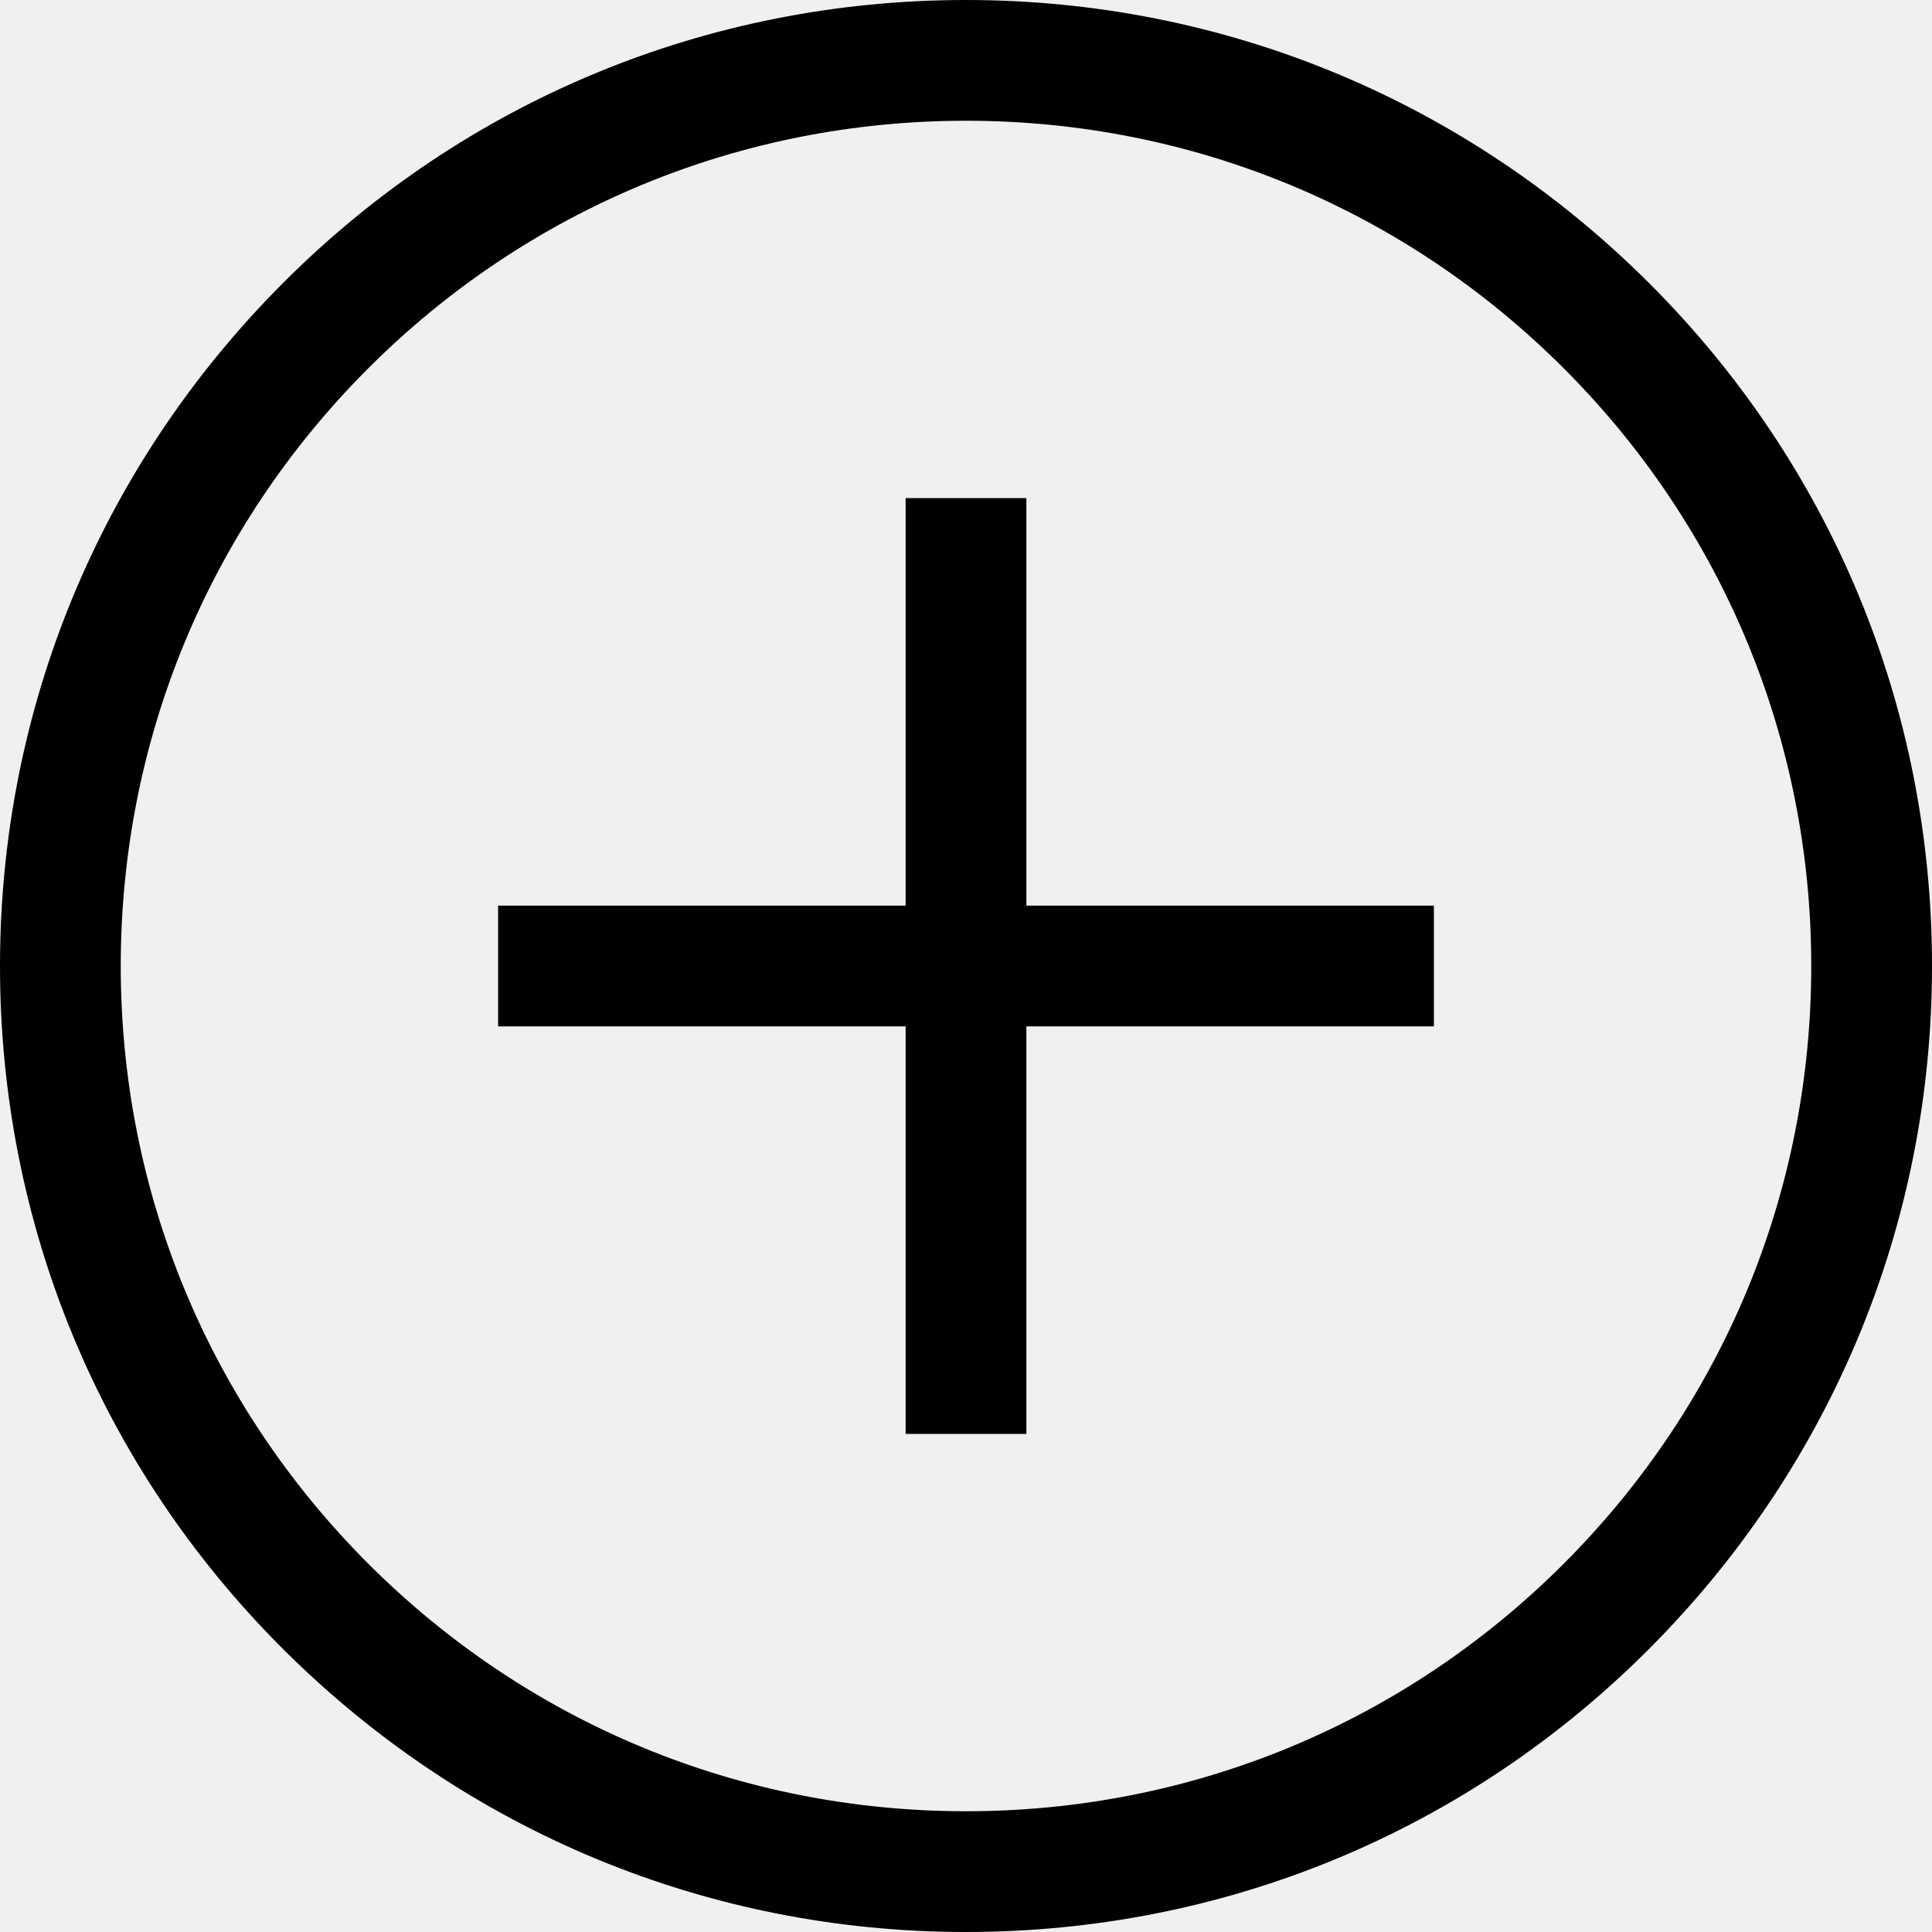
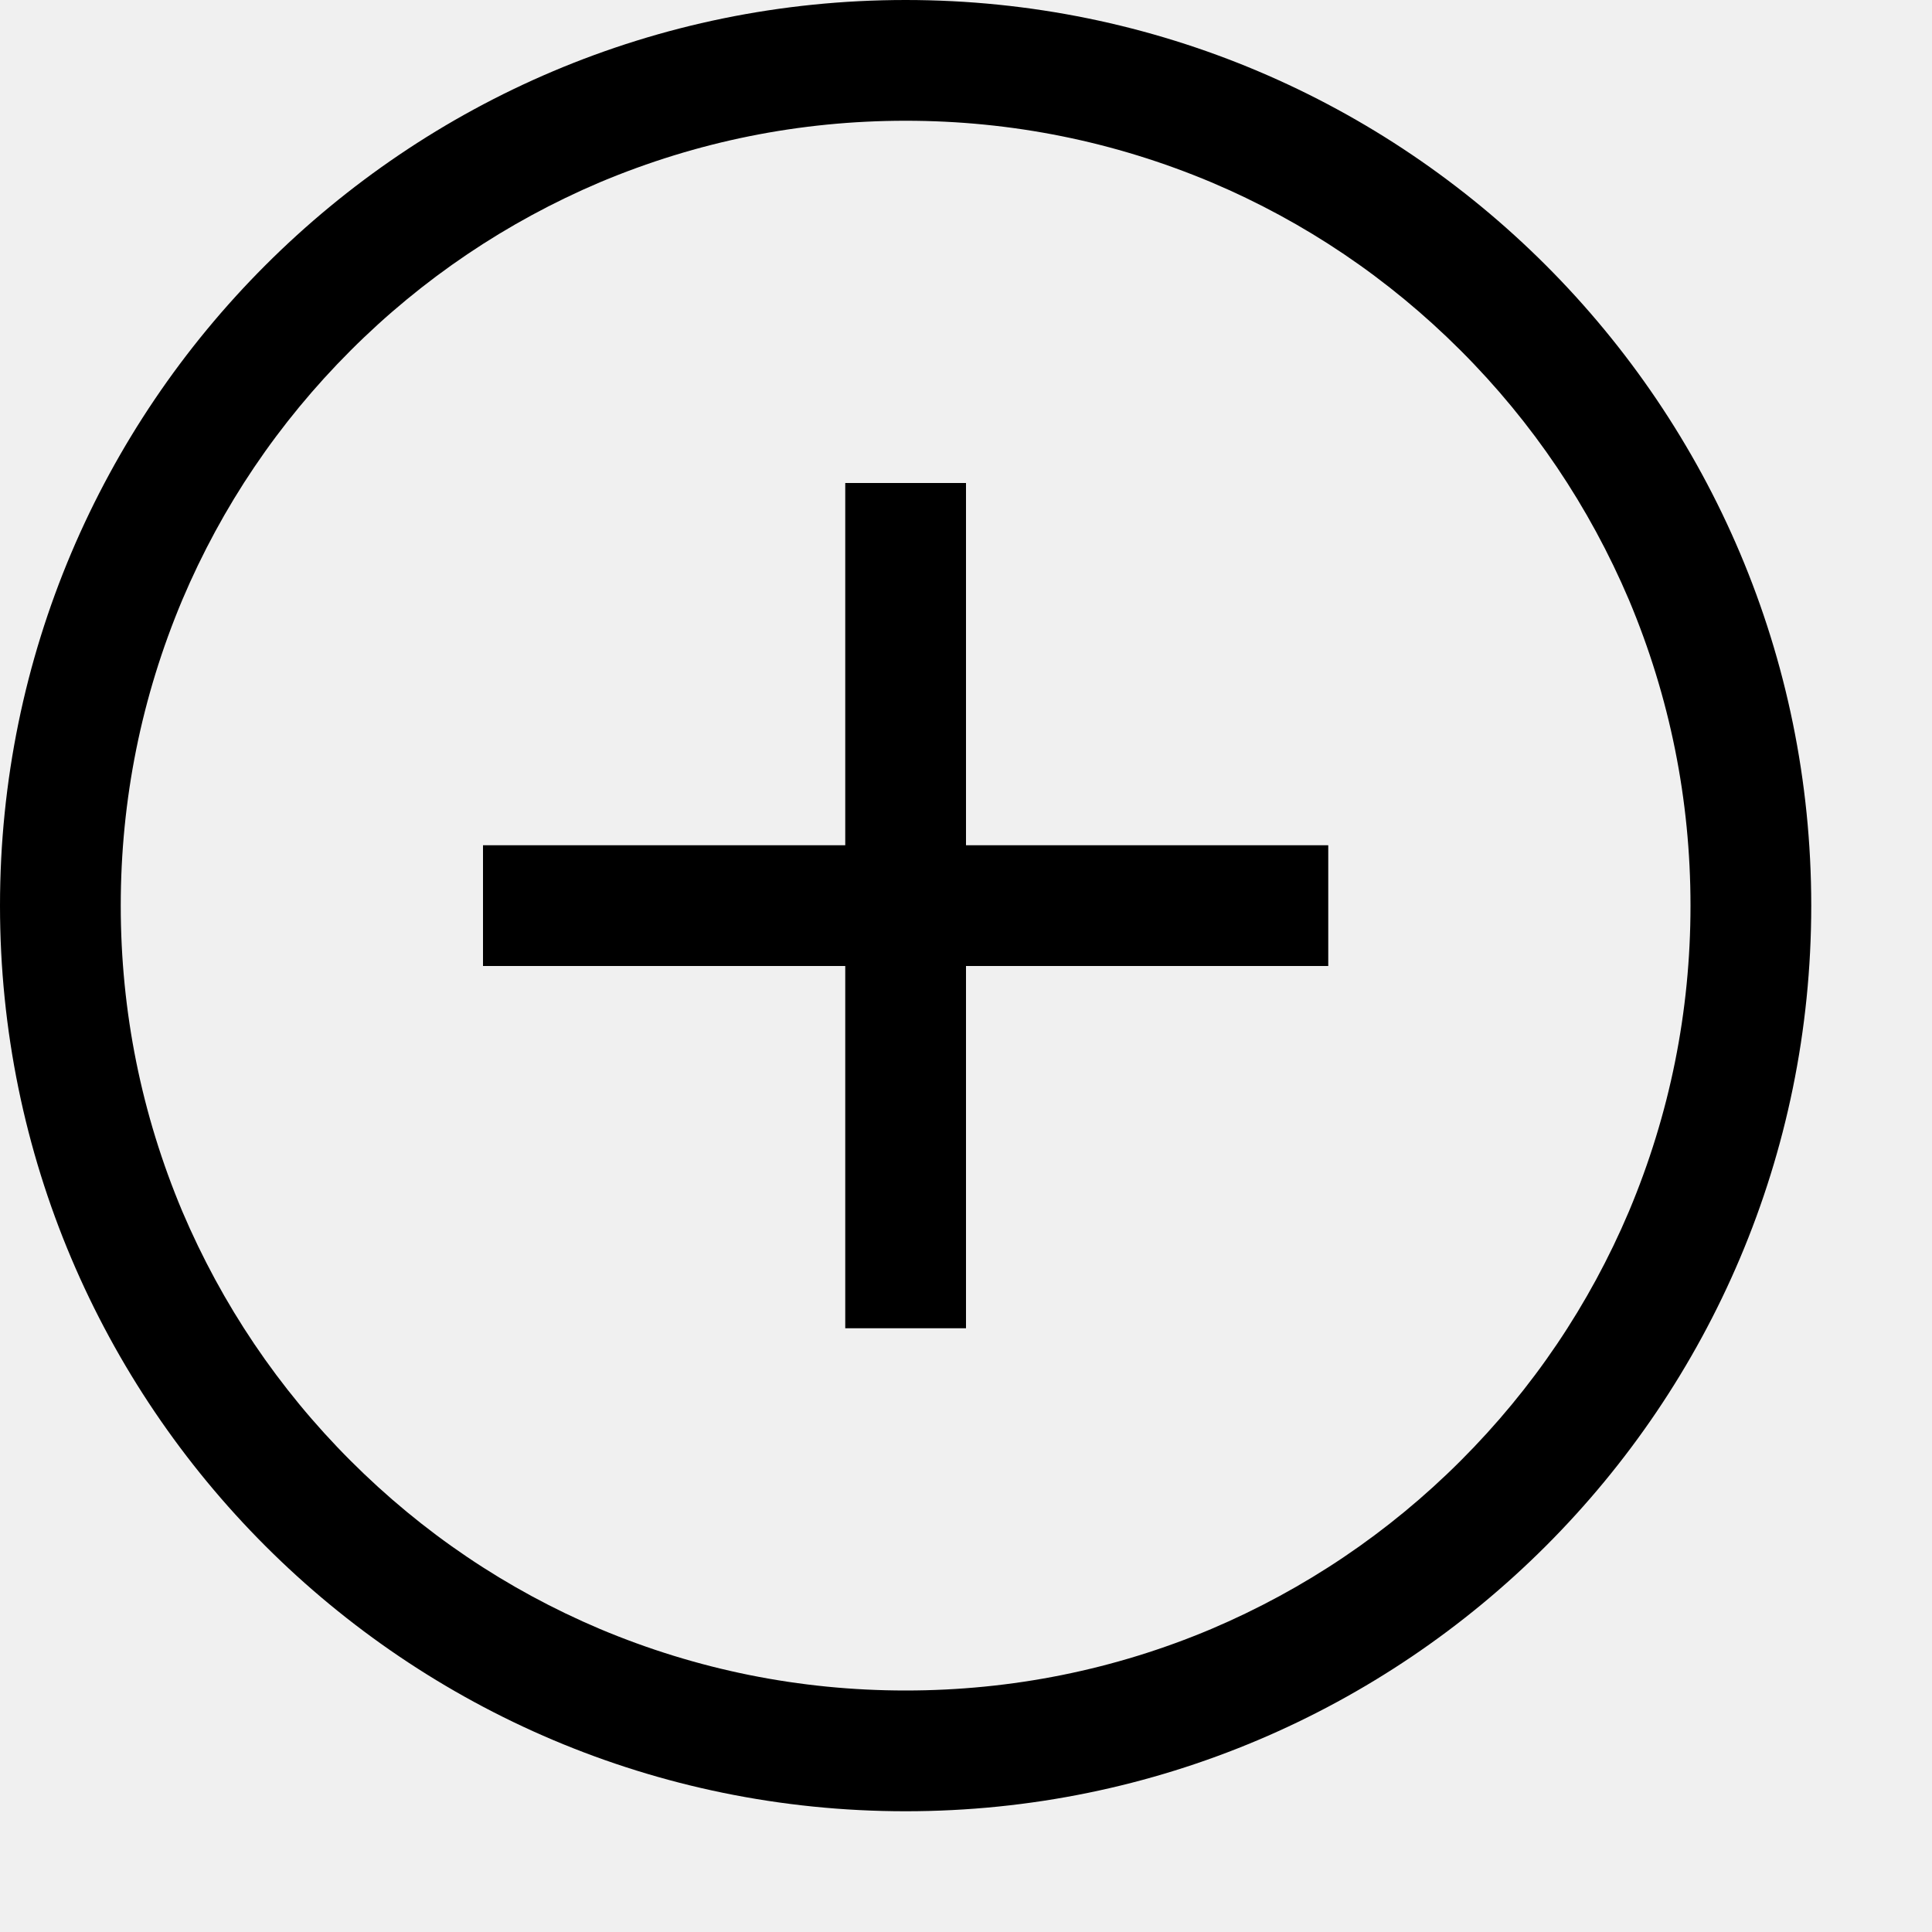
<svg xmlns="http://www.w3.org/2000/svg" version="1.1" id="Livello_1" x="0px" y="0px" viewBox="0 0 512 512" style="enable-background:new 0 0 512 512;" xml:space="preserve">
-   <style type="text/css">
- 	.st0{stroke:#000000;stroke-width:32;stroke-linejoin:round;stroke-miterlimit:10;}
- 	.st1{stroke:#000000;stroke-width:64;stroke-miterlimit:10;}
- 	.st2{stroke:#000000;stroke-width:32;stroke-miterlimit:10;}
- 	.st3{stroke:#000000;stroke-width:96;stroke-miterlimit:10;}
- 	.st4{fill:none;stroke:#FFFFFF;stroke-width:32;stroke-miterlimit:10;}
- 	.st5{fill:none;stroke:#000000;stroke-width:32;stroke-linejoin:round;stroke-miterlimit:10;}
- 	.st6{fill:none;stroke:#000000;stroke-width:64;stroke-linejoin:round;stroke-miterlimit:10;}
- 	.st7{fill:none;stroke:#000000;stroke-width:96;stroke-linejoin:round;stroke-miterlimit:10;}
- 	.st8{fill:#FFFFFF;}
- 	.st9{fill:none;stroke:#FFFFFF;stroke-width:64;stroke-linejoin:round;stroke-miterlimit:10;}
- </style>
-   <g>
-     <path d="M256,0C187.6,0,123.3,26.6,75,75S0,187.6,0,256s26.6,132.7,75,181s112.6,75,181,75s132.7-26.6,181-75s75-112.6,75-181   s-26.6-132.7-75-181S324.4,0,256,0z M414.4,414.4C372.1,456.7,315.8,480,256,480s-116.1-23.3-158.4-65.6   C55.3,372.1,32,315.8,32,256S55.3,139.9,97.6,97.6C139.9,55.3,196.2,32,256,32s116.1,23.3,158.4,65.6   C456.7,139.9,480,196.2,480,256S456.7,372.1,414.4,414.4z" />
-     <polygon points="272,132 240,132 240,240 132,240 132,272 240,272 240,380 272,380 272,272 380,272 380,240 272,240  " />
-   </g>
+   <path d="M240,0C107.5,0,0,107.5,0,240c0,132.5,107.5,240,240,240s240-107.5,240-240C480,107.5,372.5,0,240,0z M448,240  c0,28.1-5.5,55.3-16.3,81c-10.5,24.8-25.5,47-44.6,66.1c-19.1,19.1-41.4,34.1-66.1,44.6c-25.6,10.8-52.9,16.3-81,16.3  s-55.3-5.5-81-16.3c-24.8-10.5-47-25.5-66.1-44.6C73.8,368,58.8,345.7,48.3,321C37.5,295.3,32,268.1,32,240s5.5-55.3,16.3-81  c10.5-24.8,25.5-47,44.6-66.1C112,73.8,134.3,58.8,159,48.3C184.7,37.5,211.9,32,240,32s55.3,5.5,81,16.3  c24.8,10.5,47,25.5,66.1,44.6c19.1,19.1,34.1,41.4,44.6,66.1C442.5,184.7,448,211.9,448,240z" />
+   <polygon points="256,128 224,128 224,224 128,224 128,256 224,256 224,352 256,352 256,256 352,256 352,224 256,224 " />
</svg>
